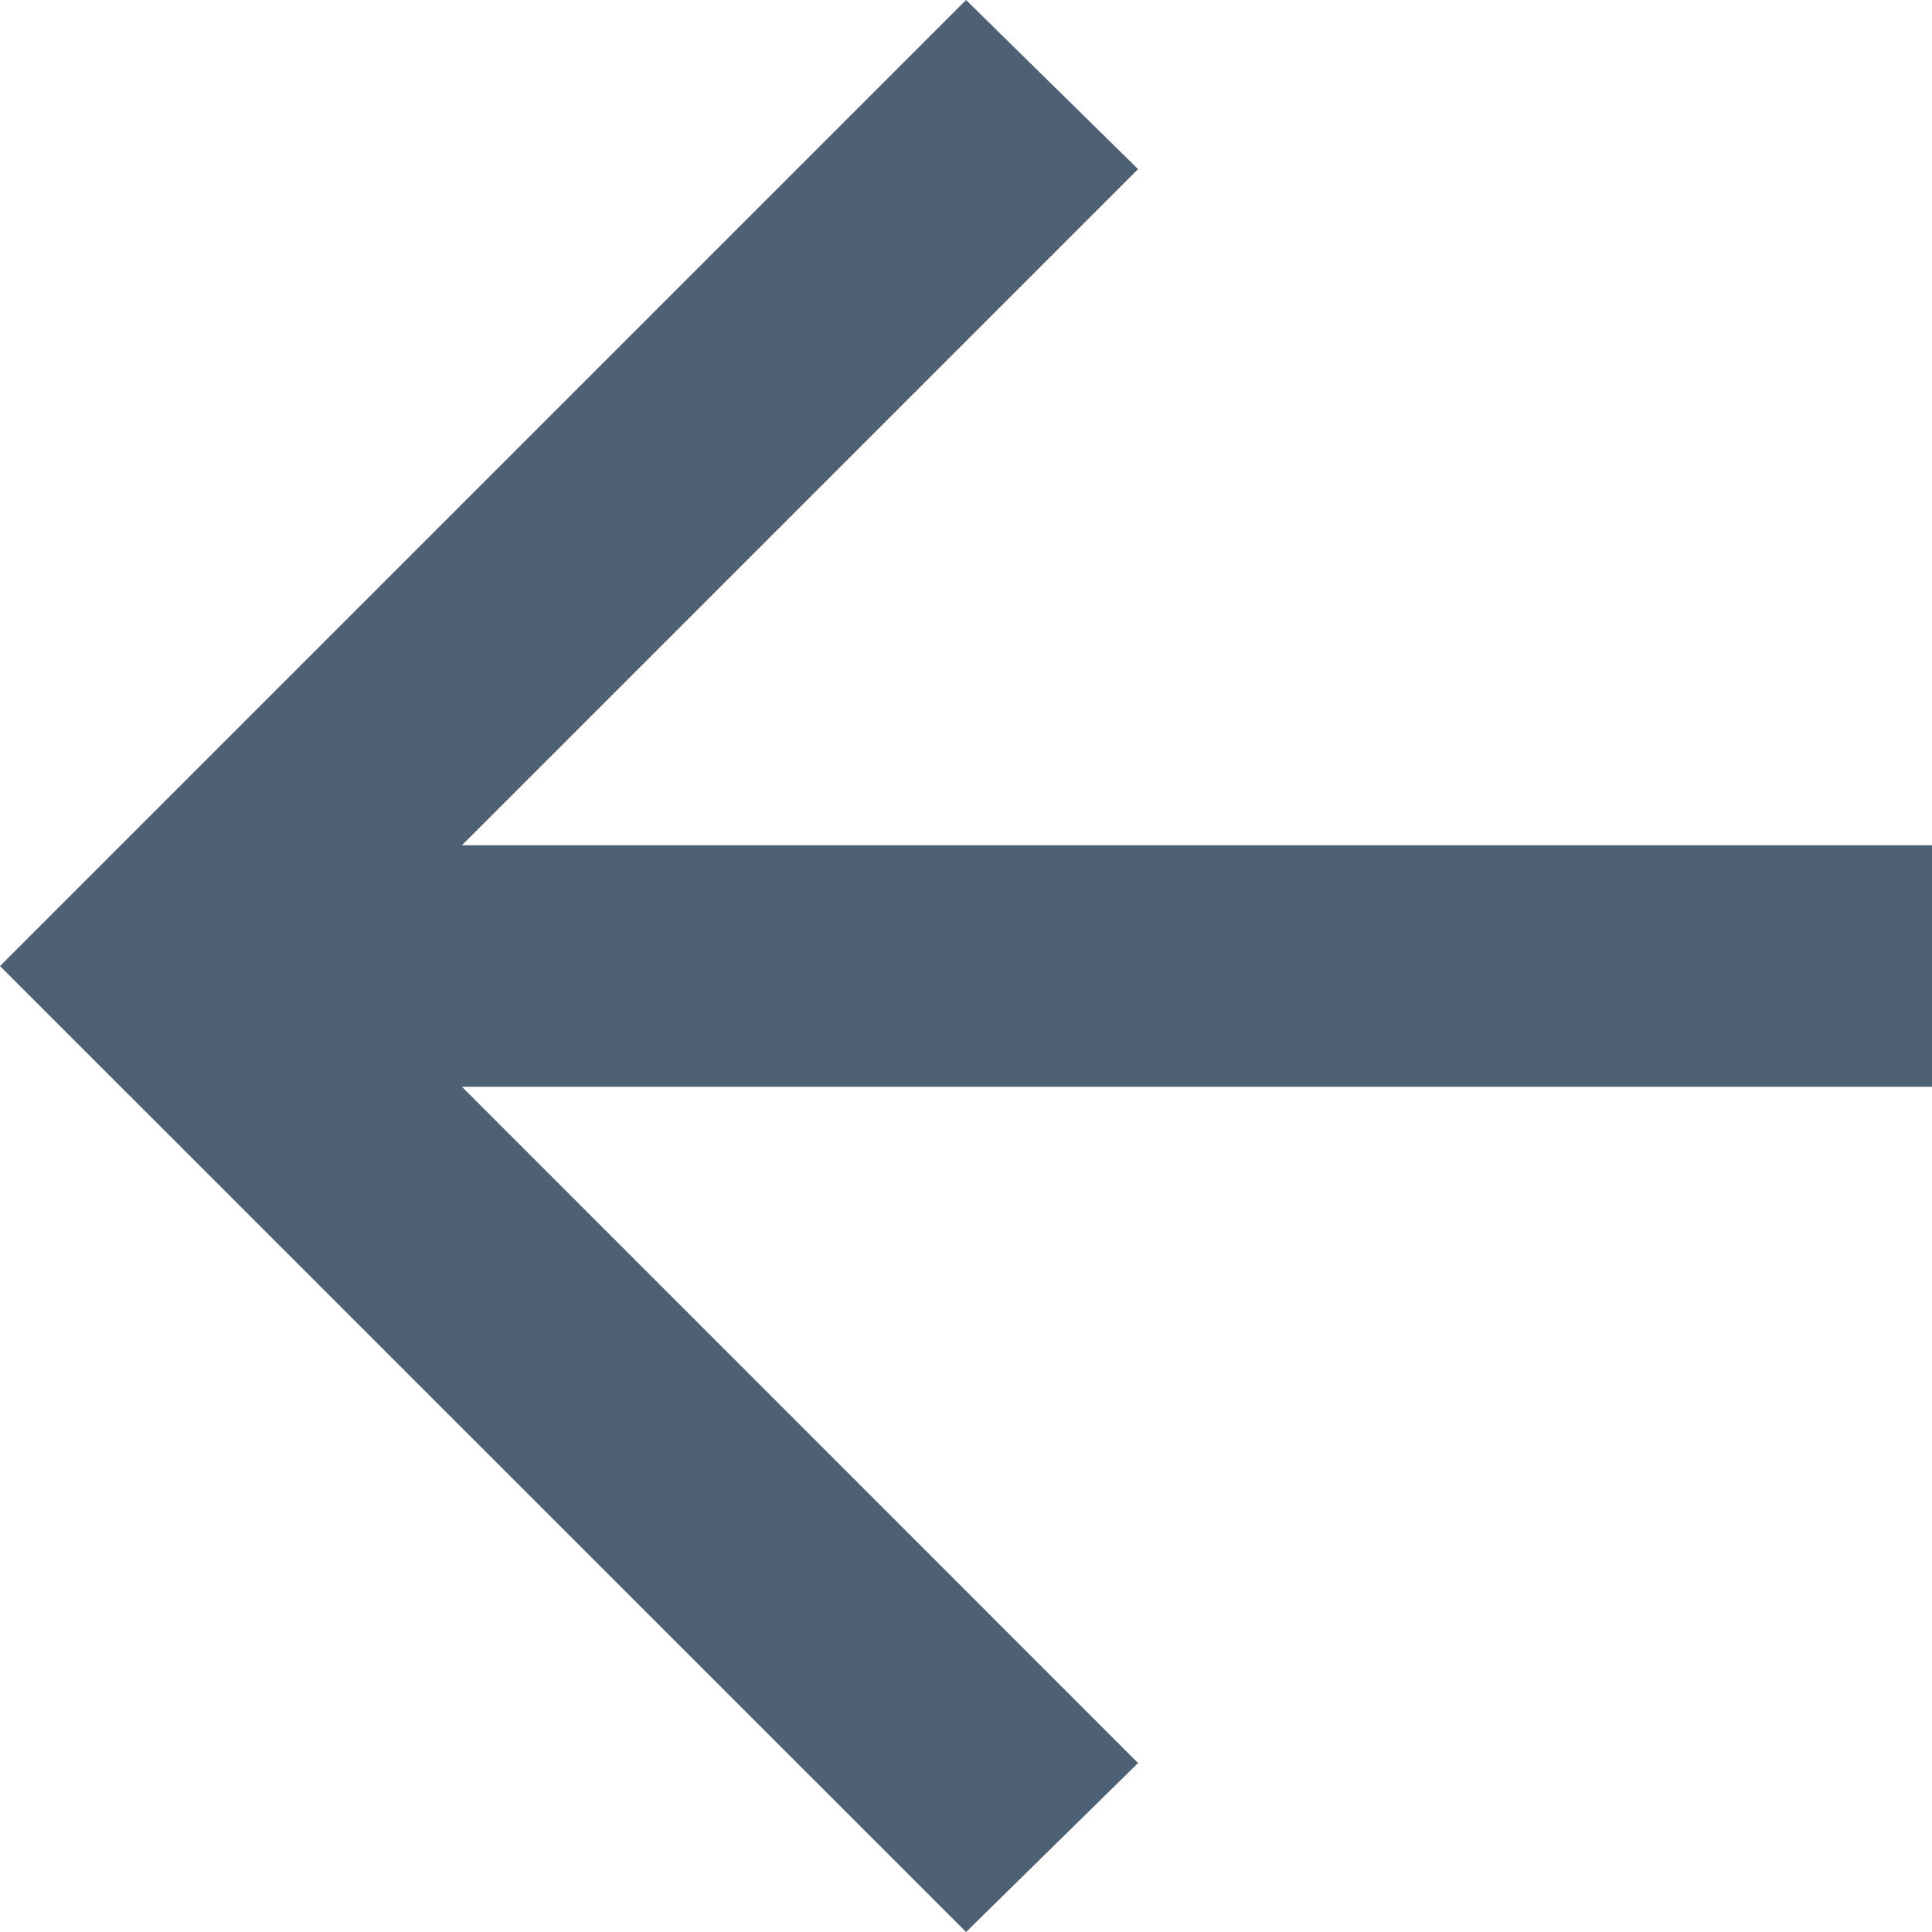
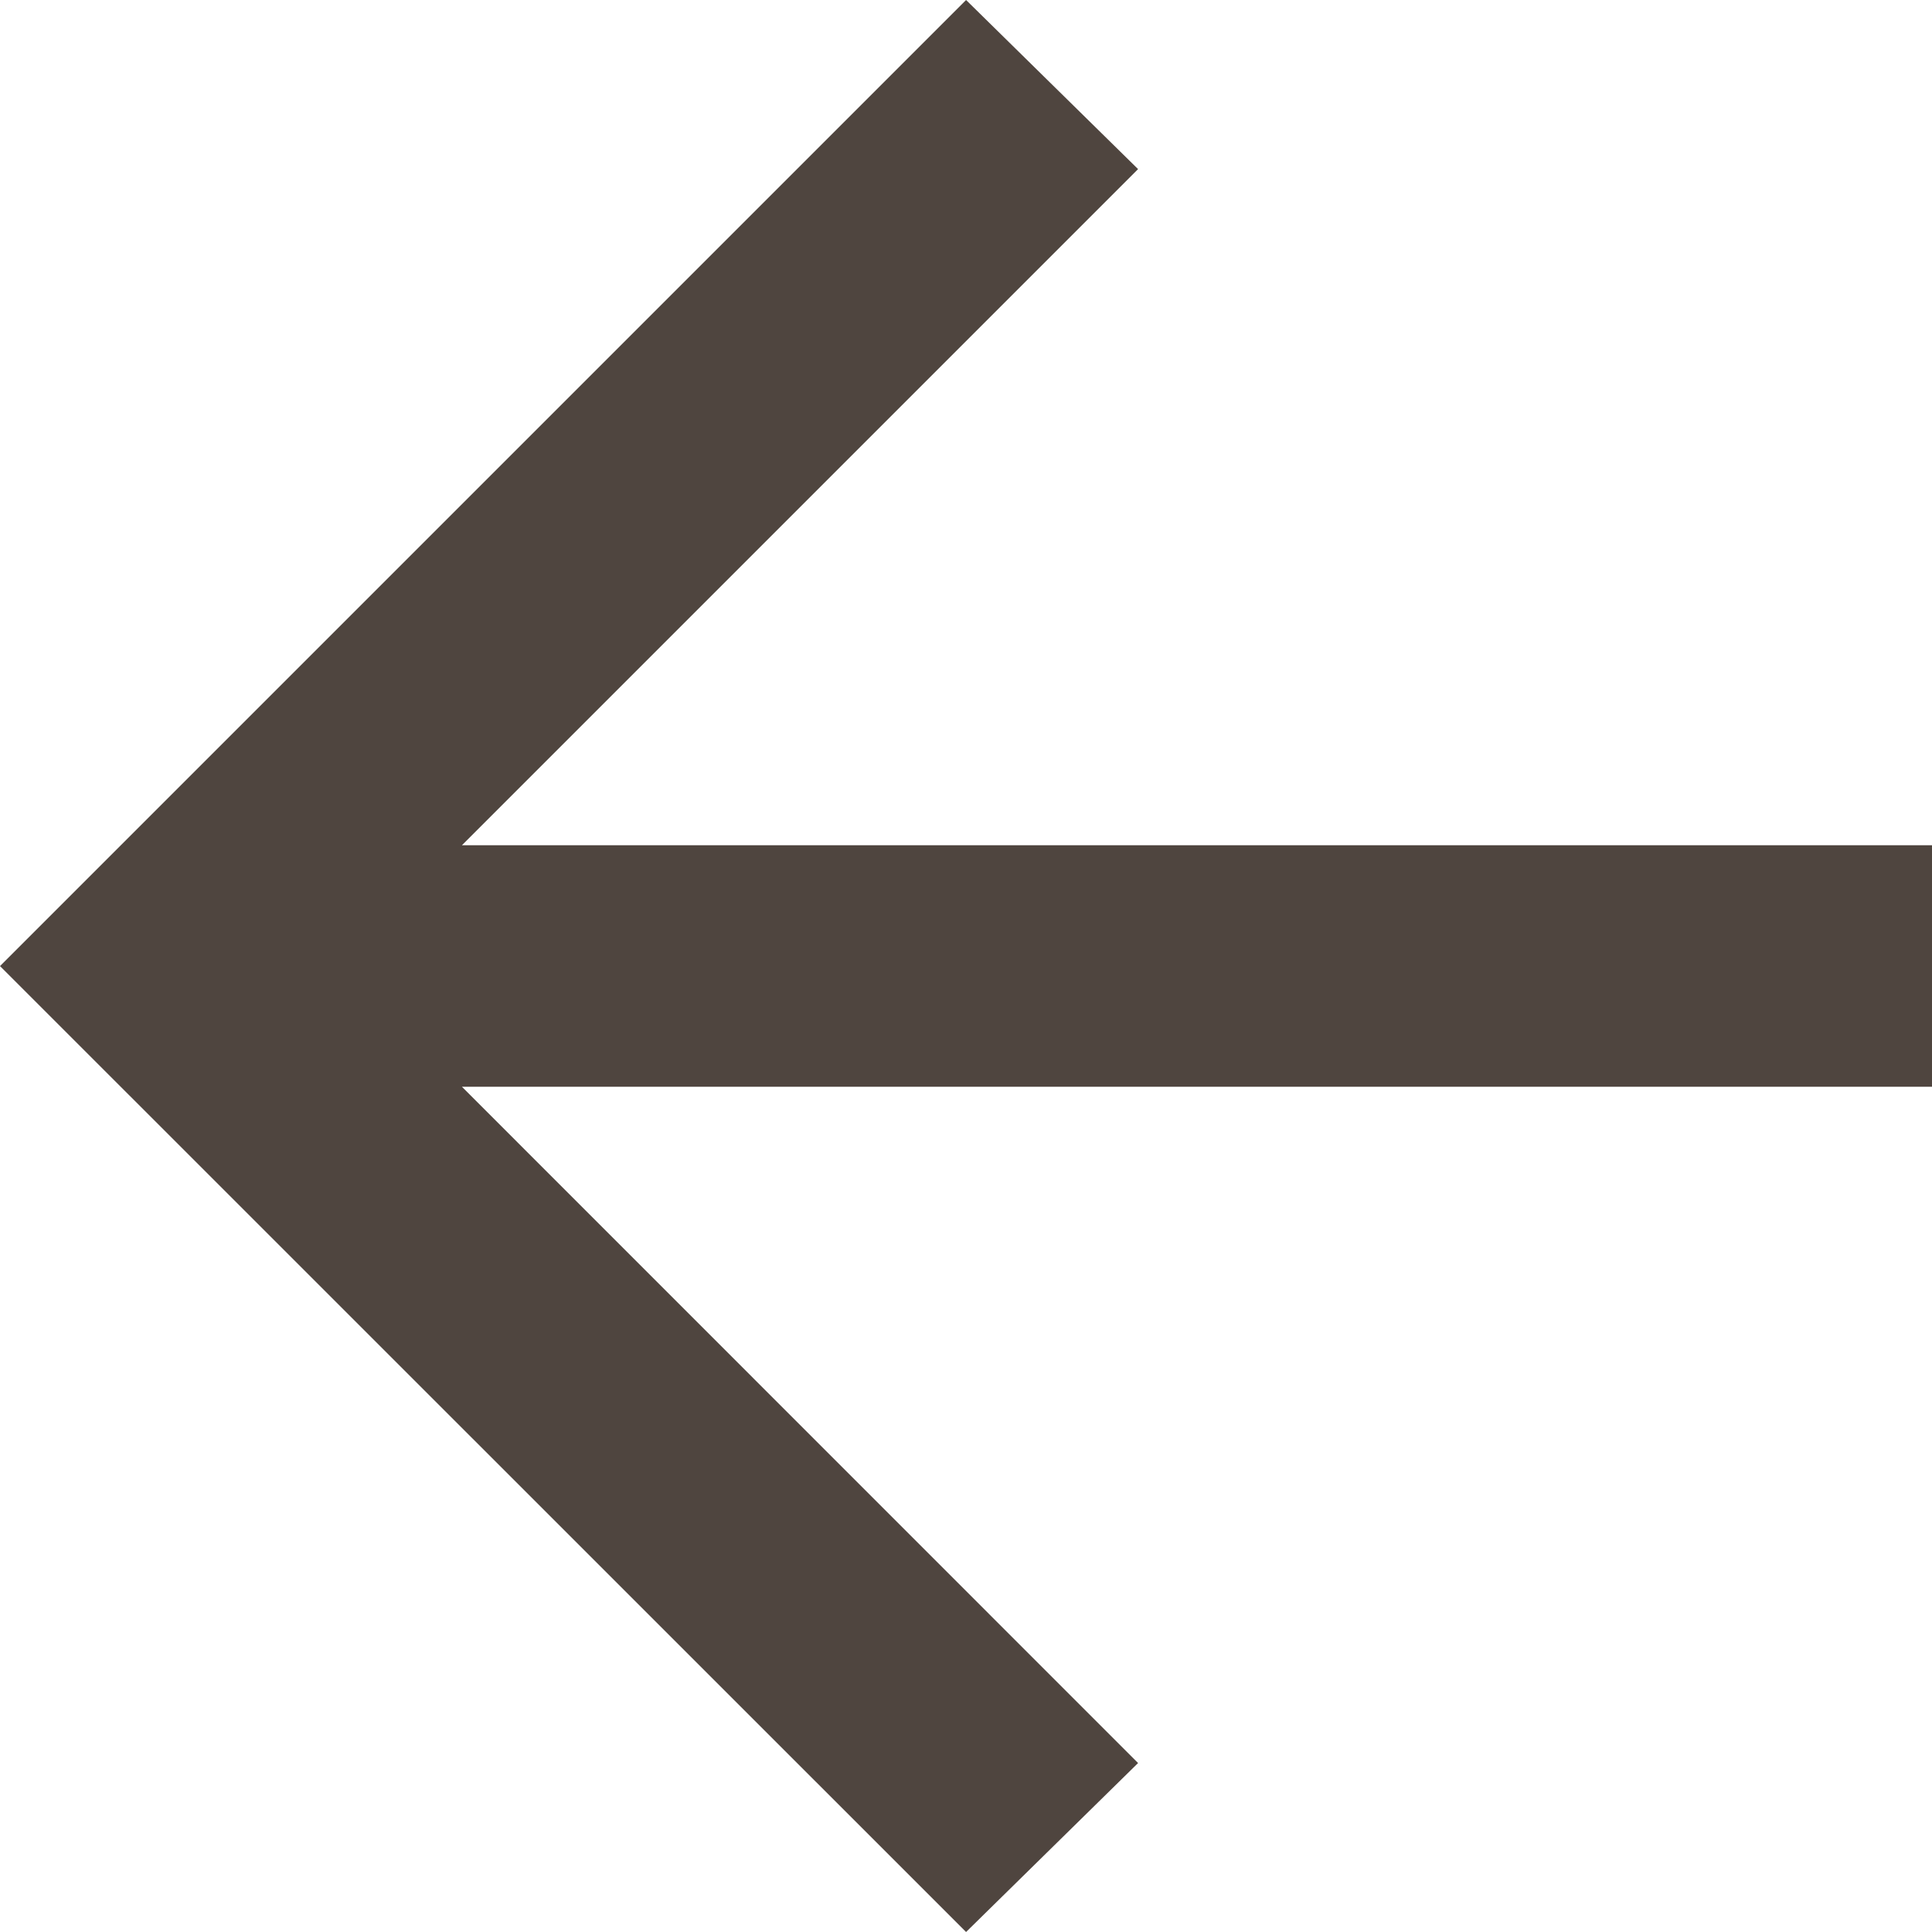
<svg xmlns="http://www.w3.org/2000/svg" preserveAspectRatio="none" overflow="visible" style="display: block;" width="13.333" height="13.333" viewBox="0 0 13.333 13.333" fill="none">
  <g id="Container">
-     <path id="Icon" d="M3.188 7.5L7.854 12.167L6.667 13.333L0 6.667L6.667 0L7.854 1.167L3.188 5.833H13.333V7.5H3.188V7.5" fill="#4E6073" />
+     <path id="Icon" d="M3.188 7.5L7.854 12.167L6.667 13.333L0 6.667L6.667 0L7.854 1.167L3.188 5.833H13.333V7.5H3.188V7.5" fill="#4F453F" />
  </g>
</svg>
